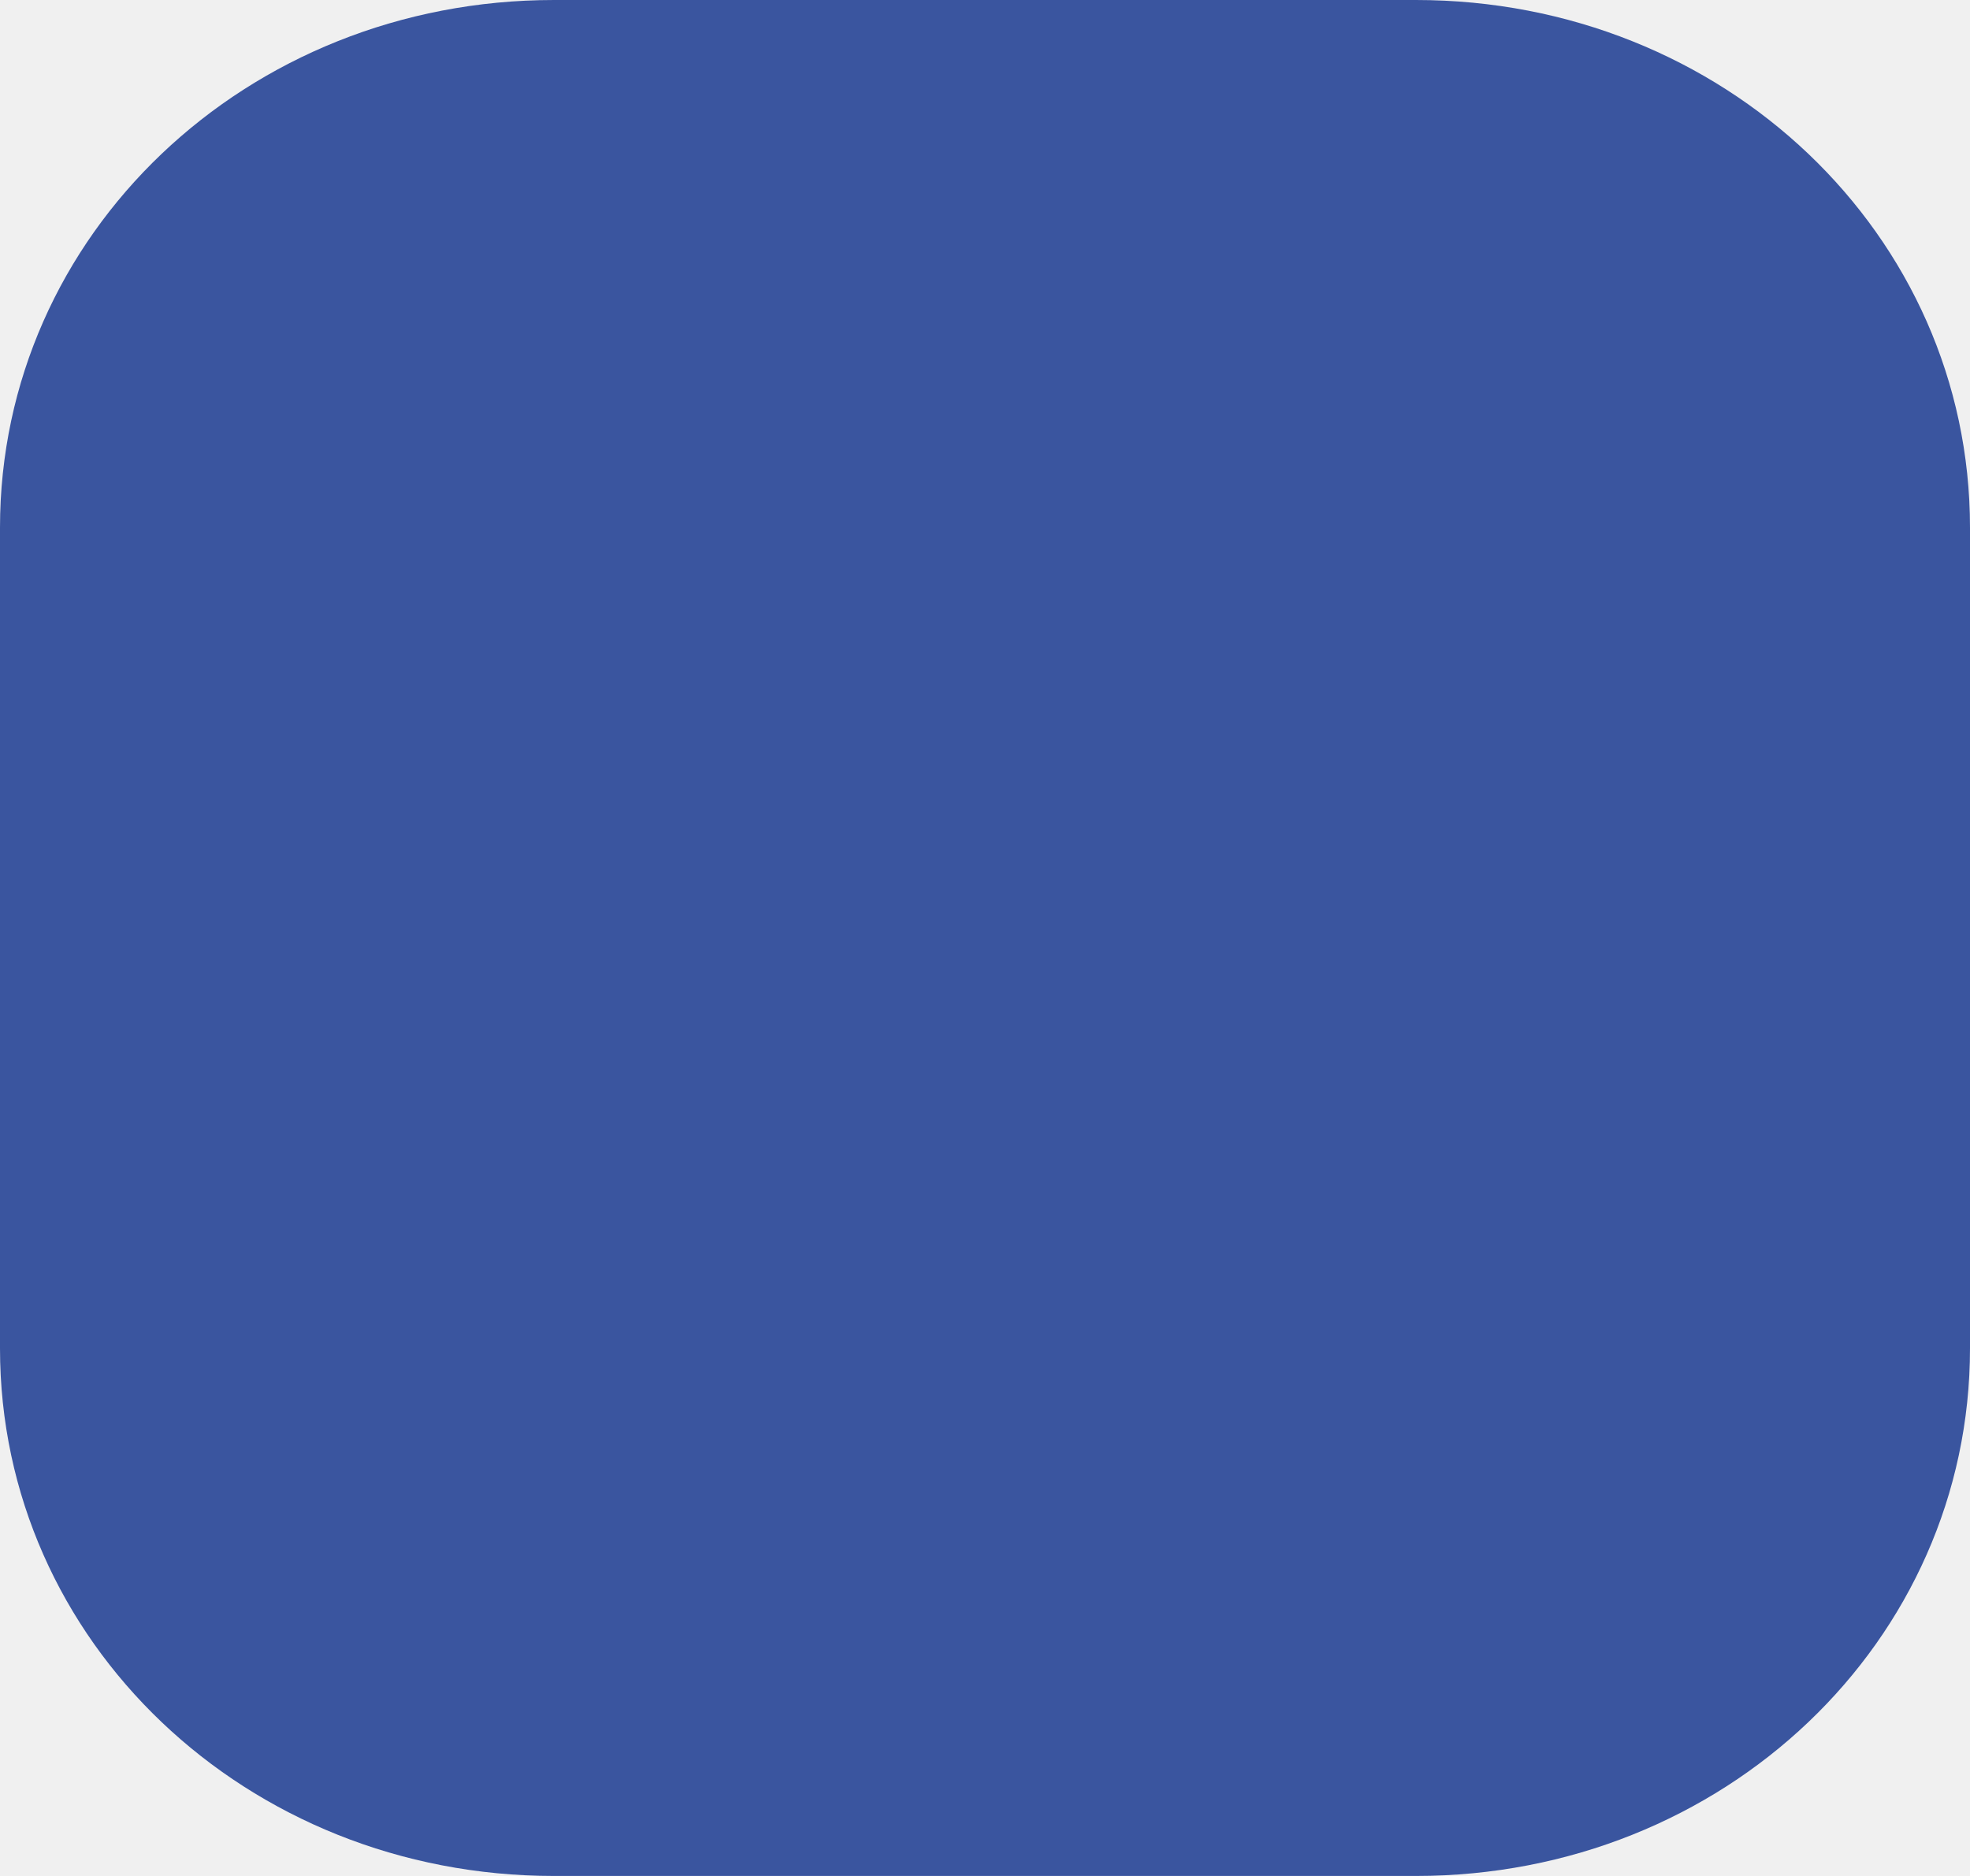
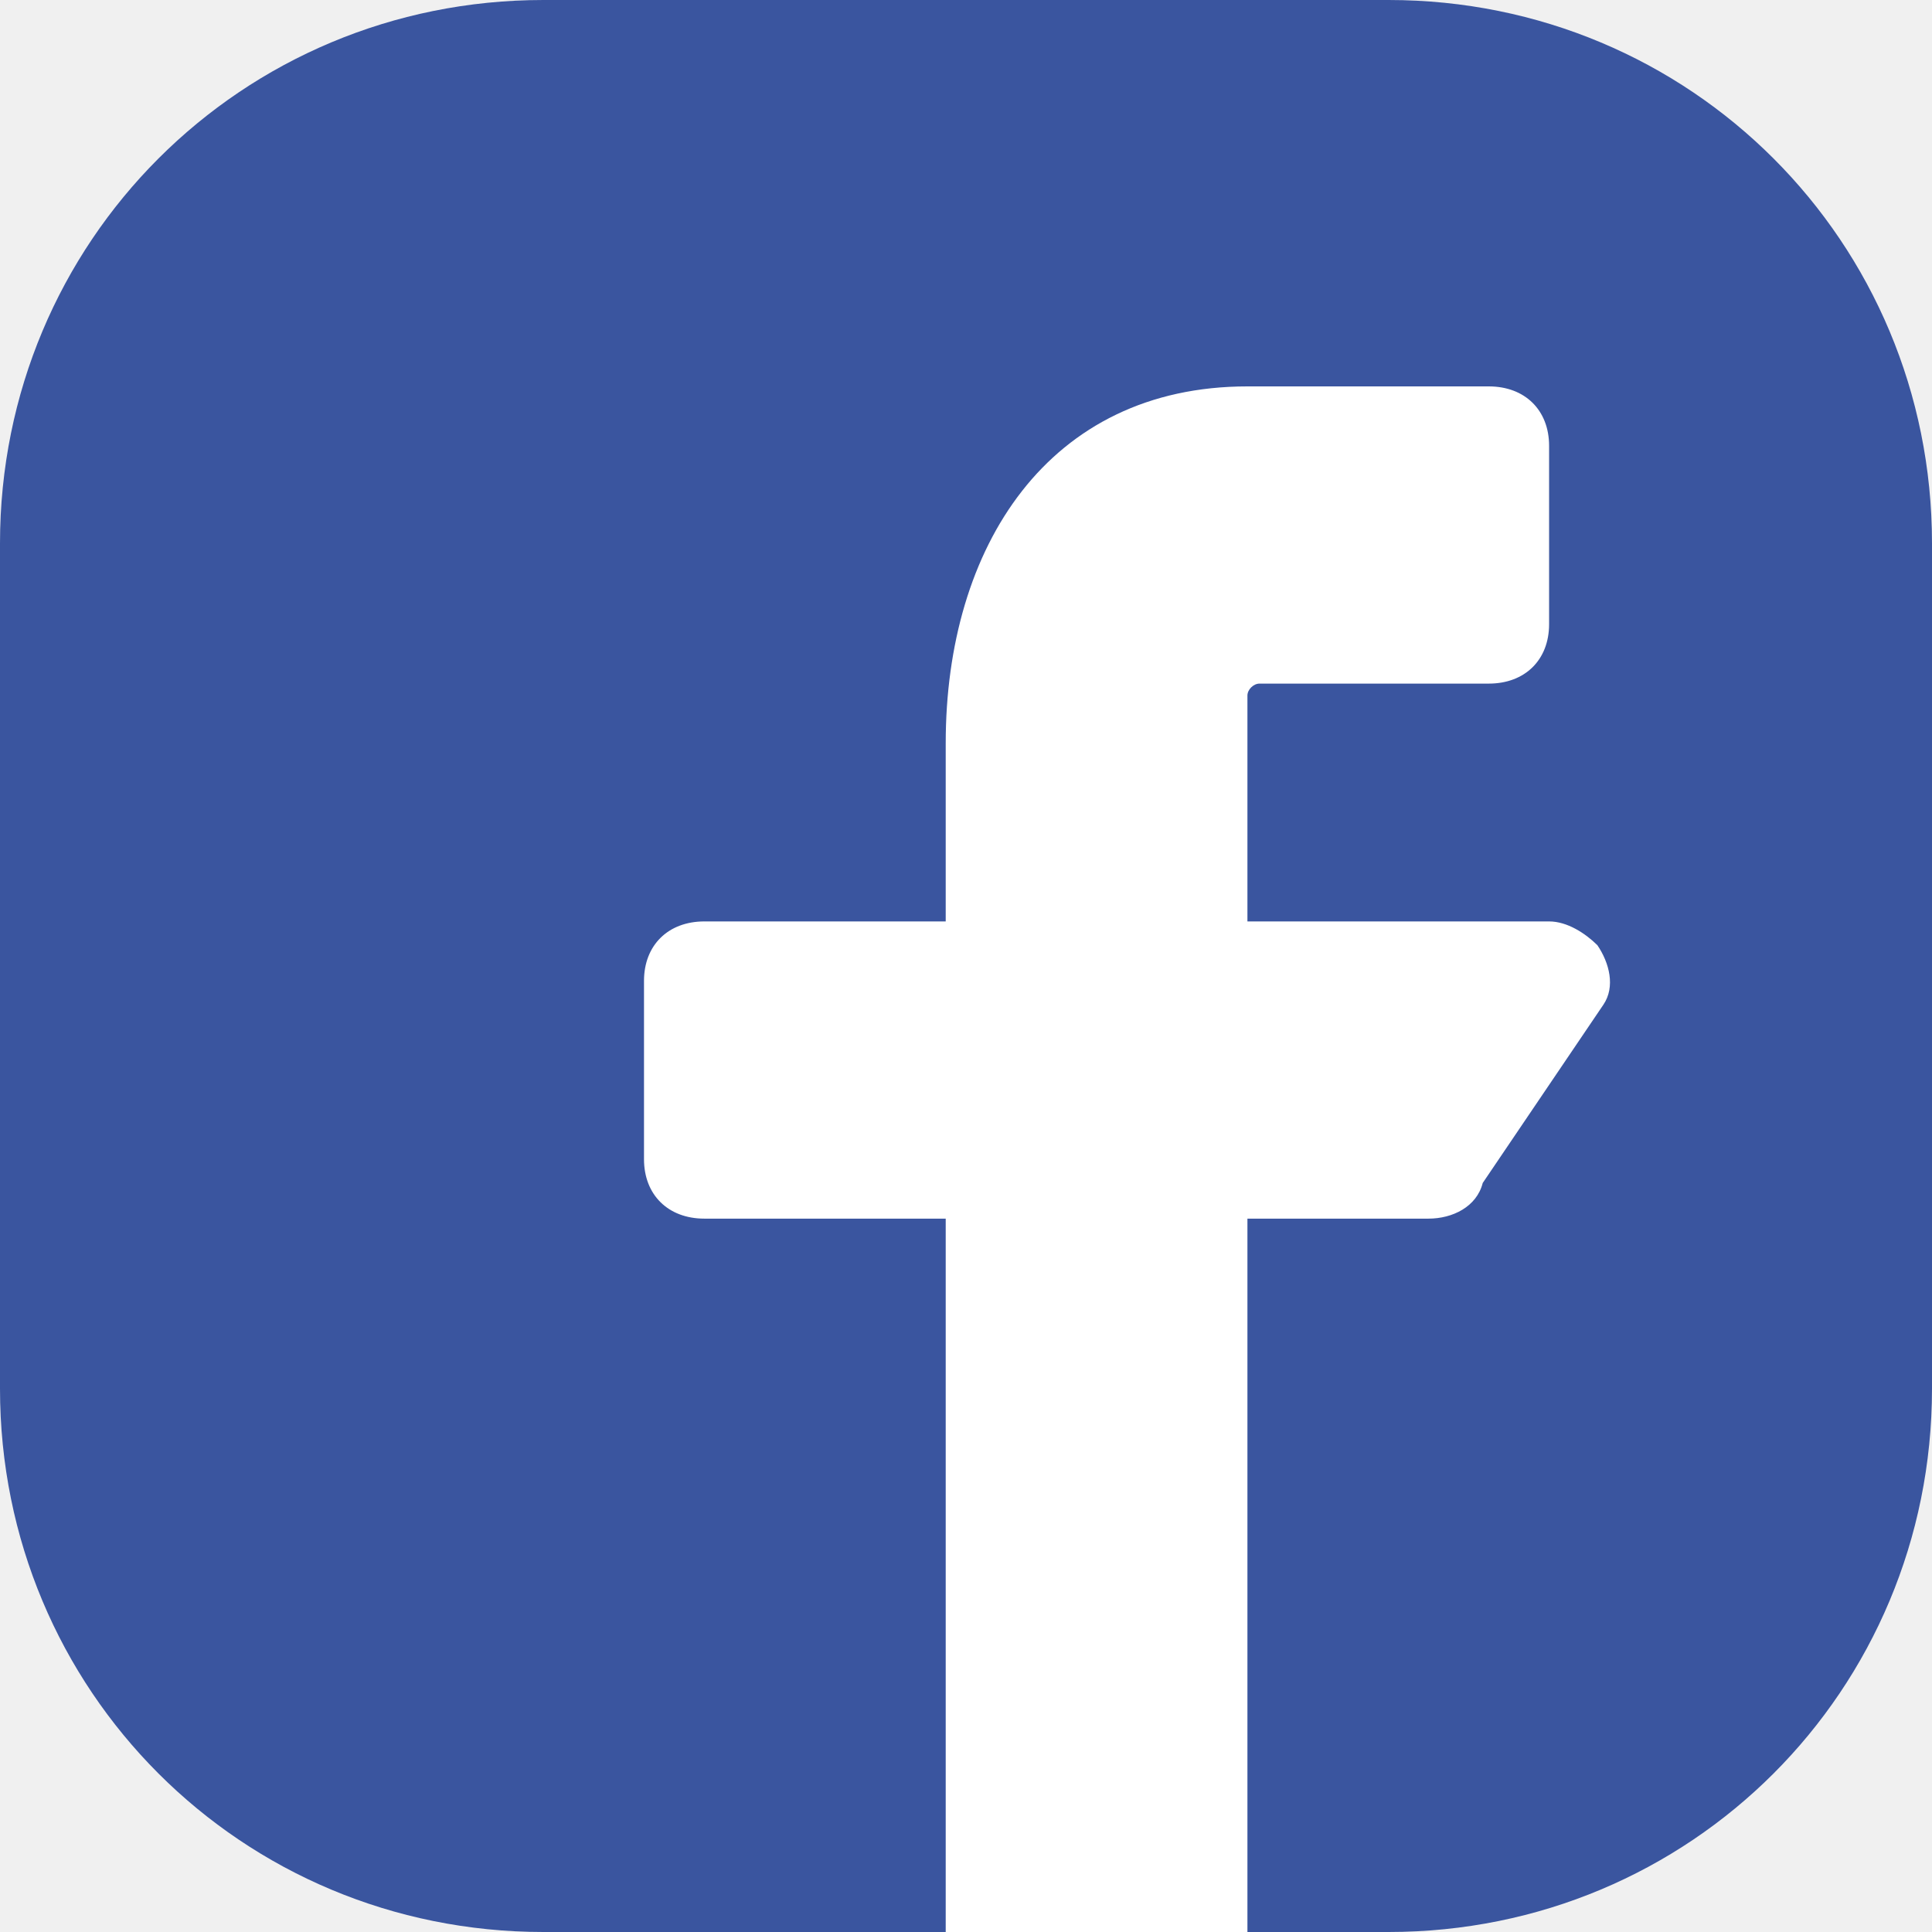
- <svg xmlns="http://www.w3.org/2000/svg" width="42" height="40" viewBox="0 0 42 40" fill="none">
-   <path d="M30.188 0H11.812C5.25 0 0 5 0 11.25V28.75C0 35 5.25 40 11.812 40H30.188C36.75 40 42 35 42 28.75V11.25C42 5 36.75 0 30.188 0Z" fill="#3A559F" />
+ <svg xmlns="http://www.w3.org/2000/svg" width="42" height="42" viewBox="0 0 42 42" fill="none">
+   <path d="M30.188 0H11.812C5.25 0 0 5.25 0 11.812V30.188C0 36.75 5.25 42 11.812 42H30.188C36.75 42 42 36.75 42 30.188V11.812C42 5.25 36.75 0 30.188 0Z" fill="#3A559F" />
+   <path d="M34.726 20.548C34.464 20.289 34.07 20.031 33.676 20.031H27.118V15.12C27.118 14.991 27.249 14.861 27.38 14.861H32.365C33.152 14.861 33.676 14.345 33.676 13.569V9.692C33.676 8.917 33.152 8.4 32.365 8.4H27.118C22.789 8.4 20.559 11.889 20.559 16.154V20.031H15.312C14.525 20.031 14 20.548 14 21.323V25.2C14 25.975 14.525 26.492 15.312 26.492H20.559V42H27.118V26.492H31.053C31.578 26.492 32.102 26.234 32.233 25.717L34.857 21.84C35.119 21.452 34.988 20.935 34.726 20.548Z" fill="white" />
</svg>
